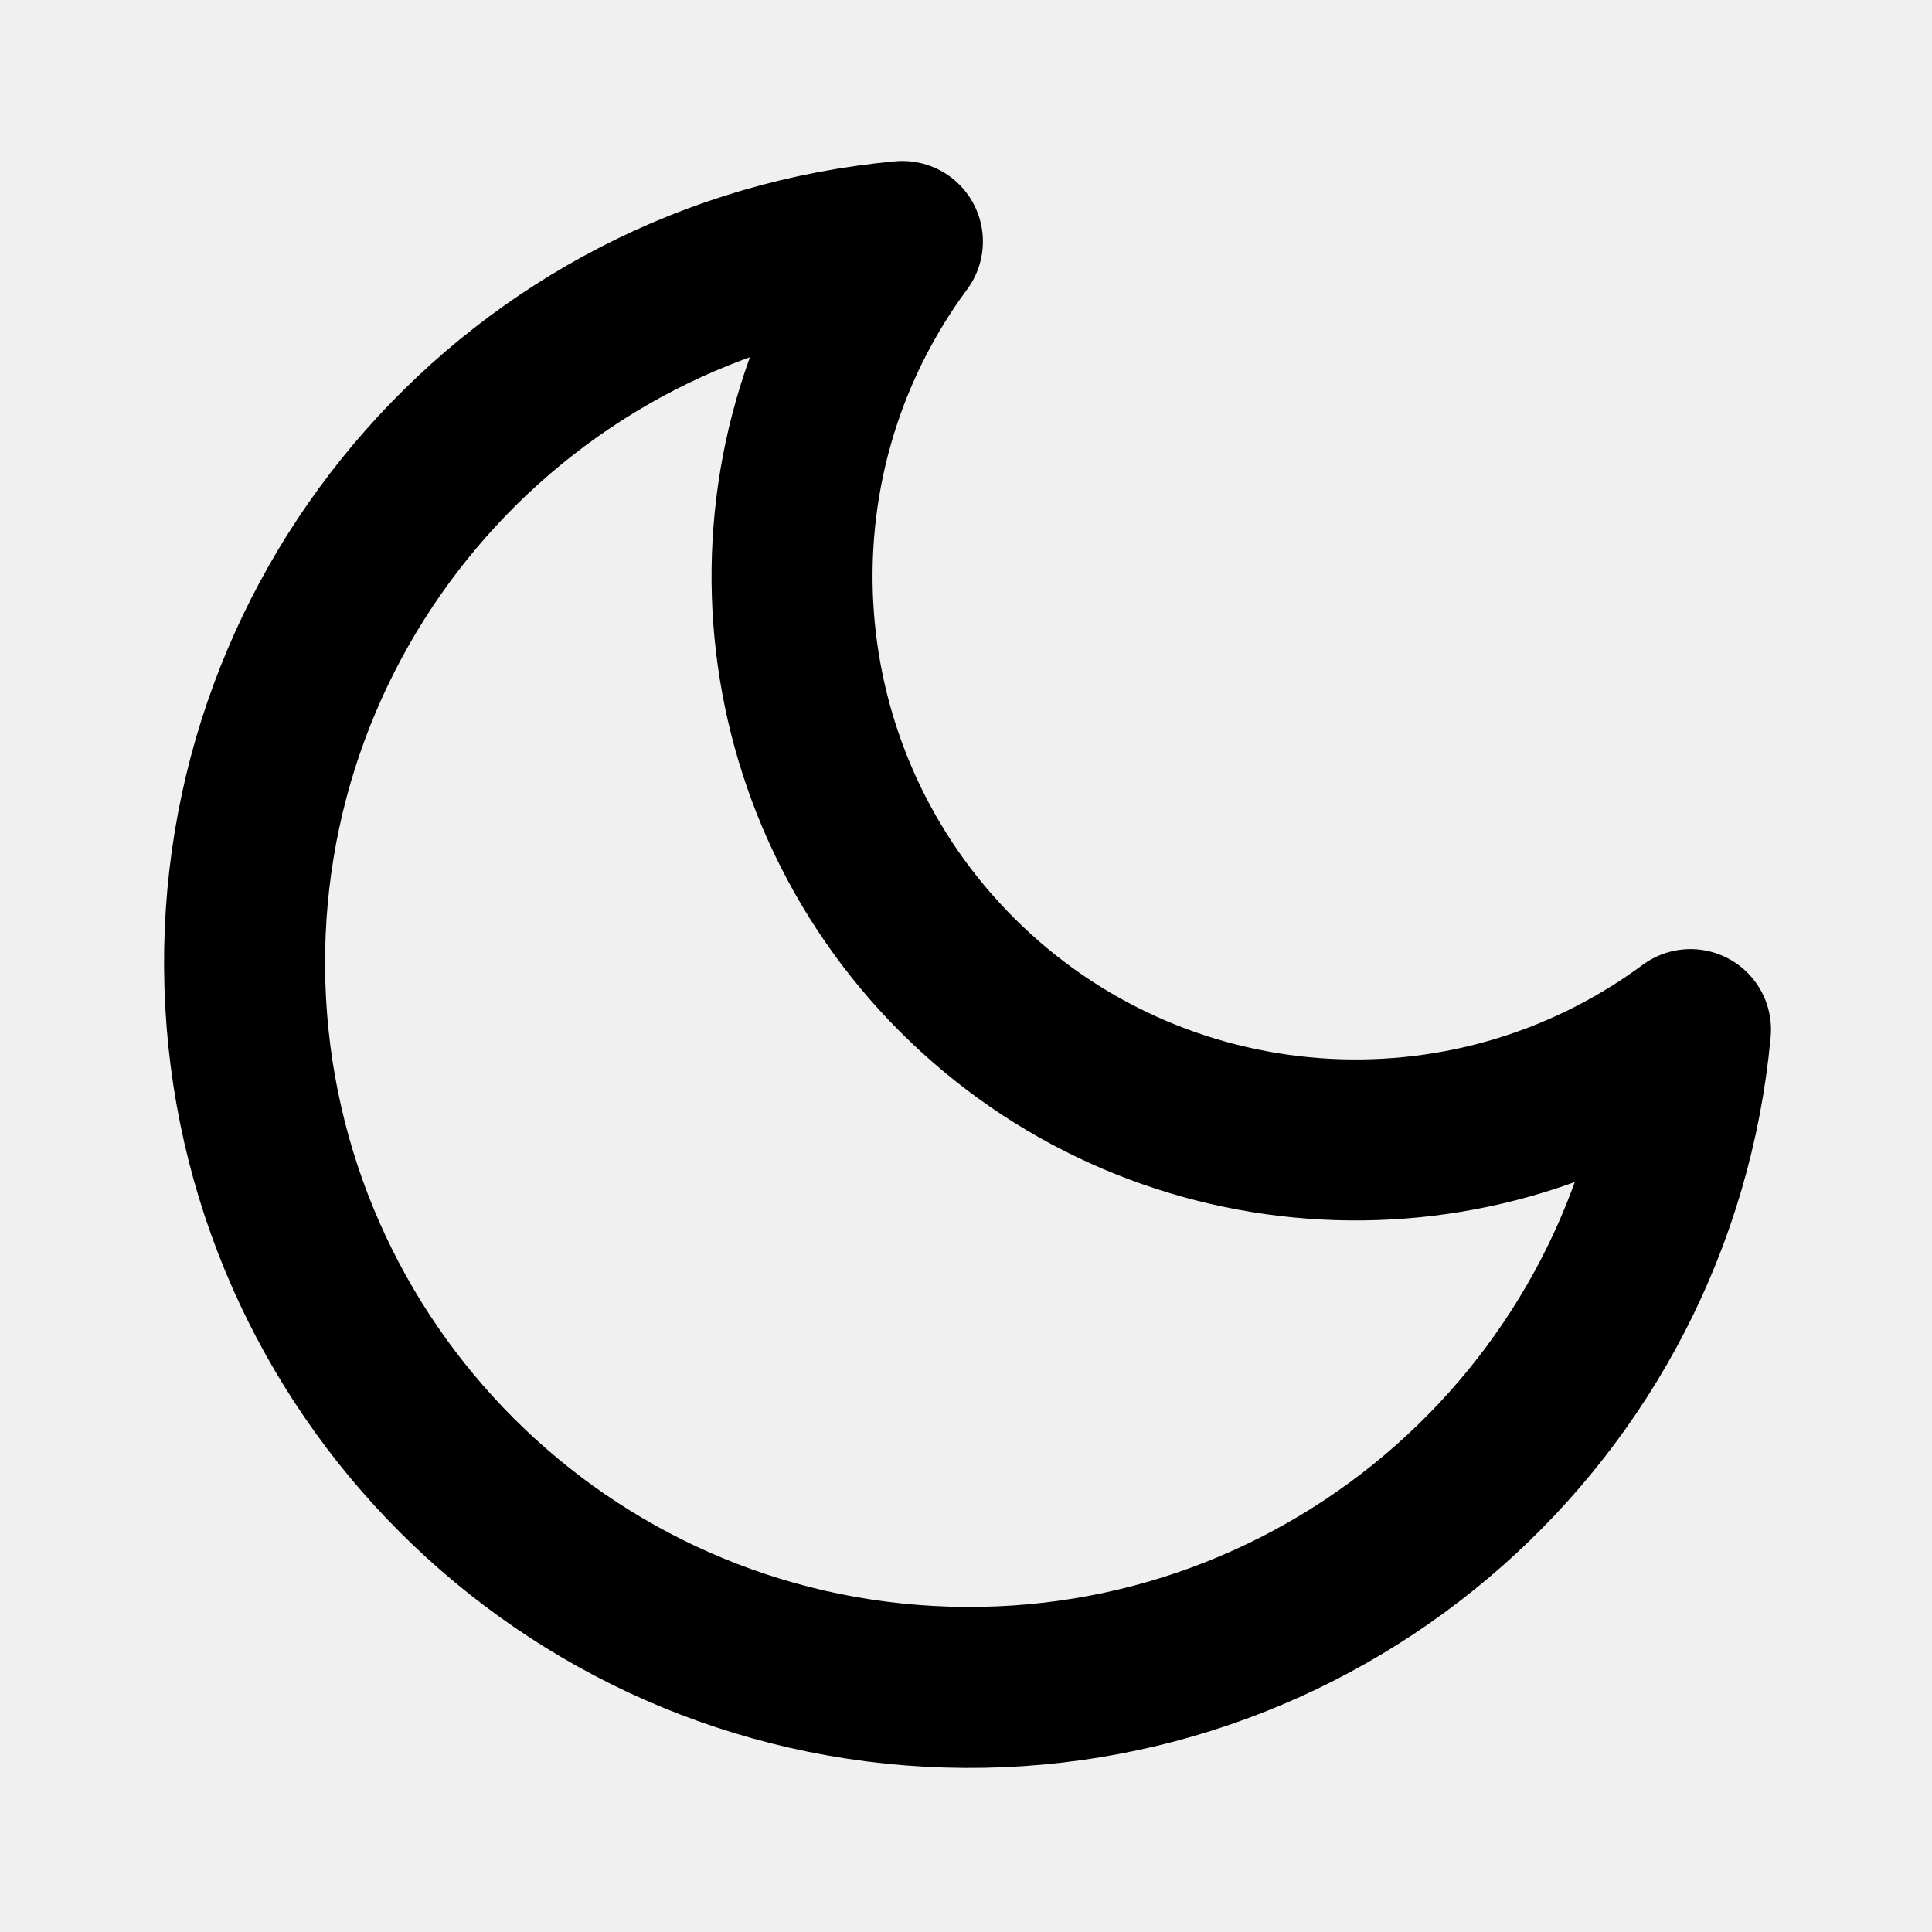
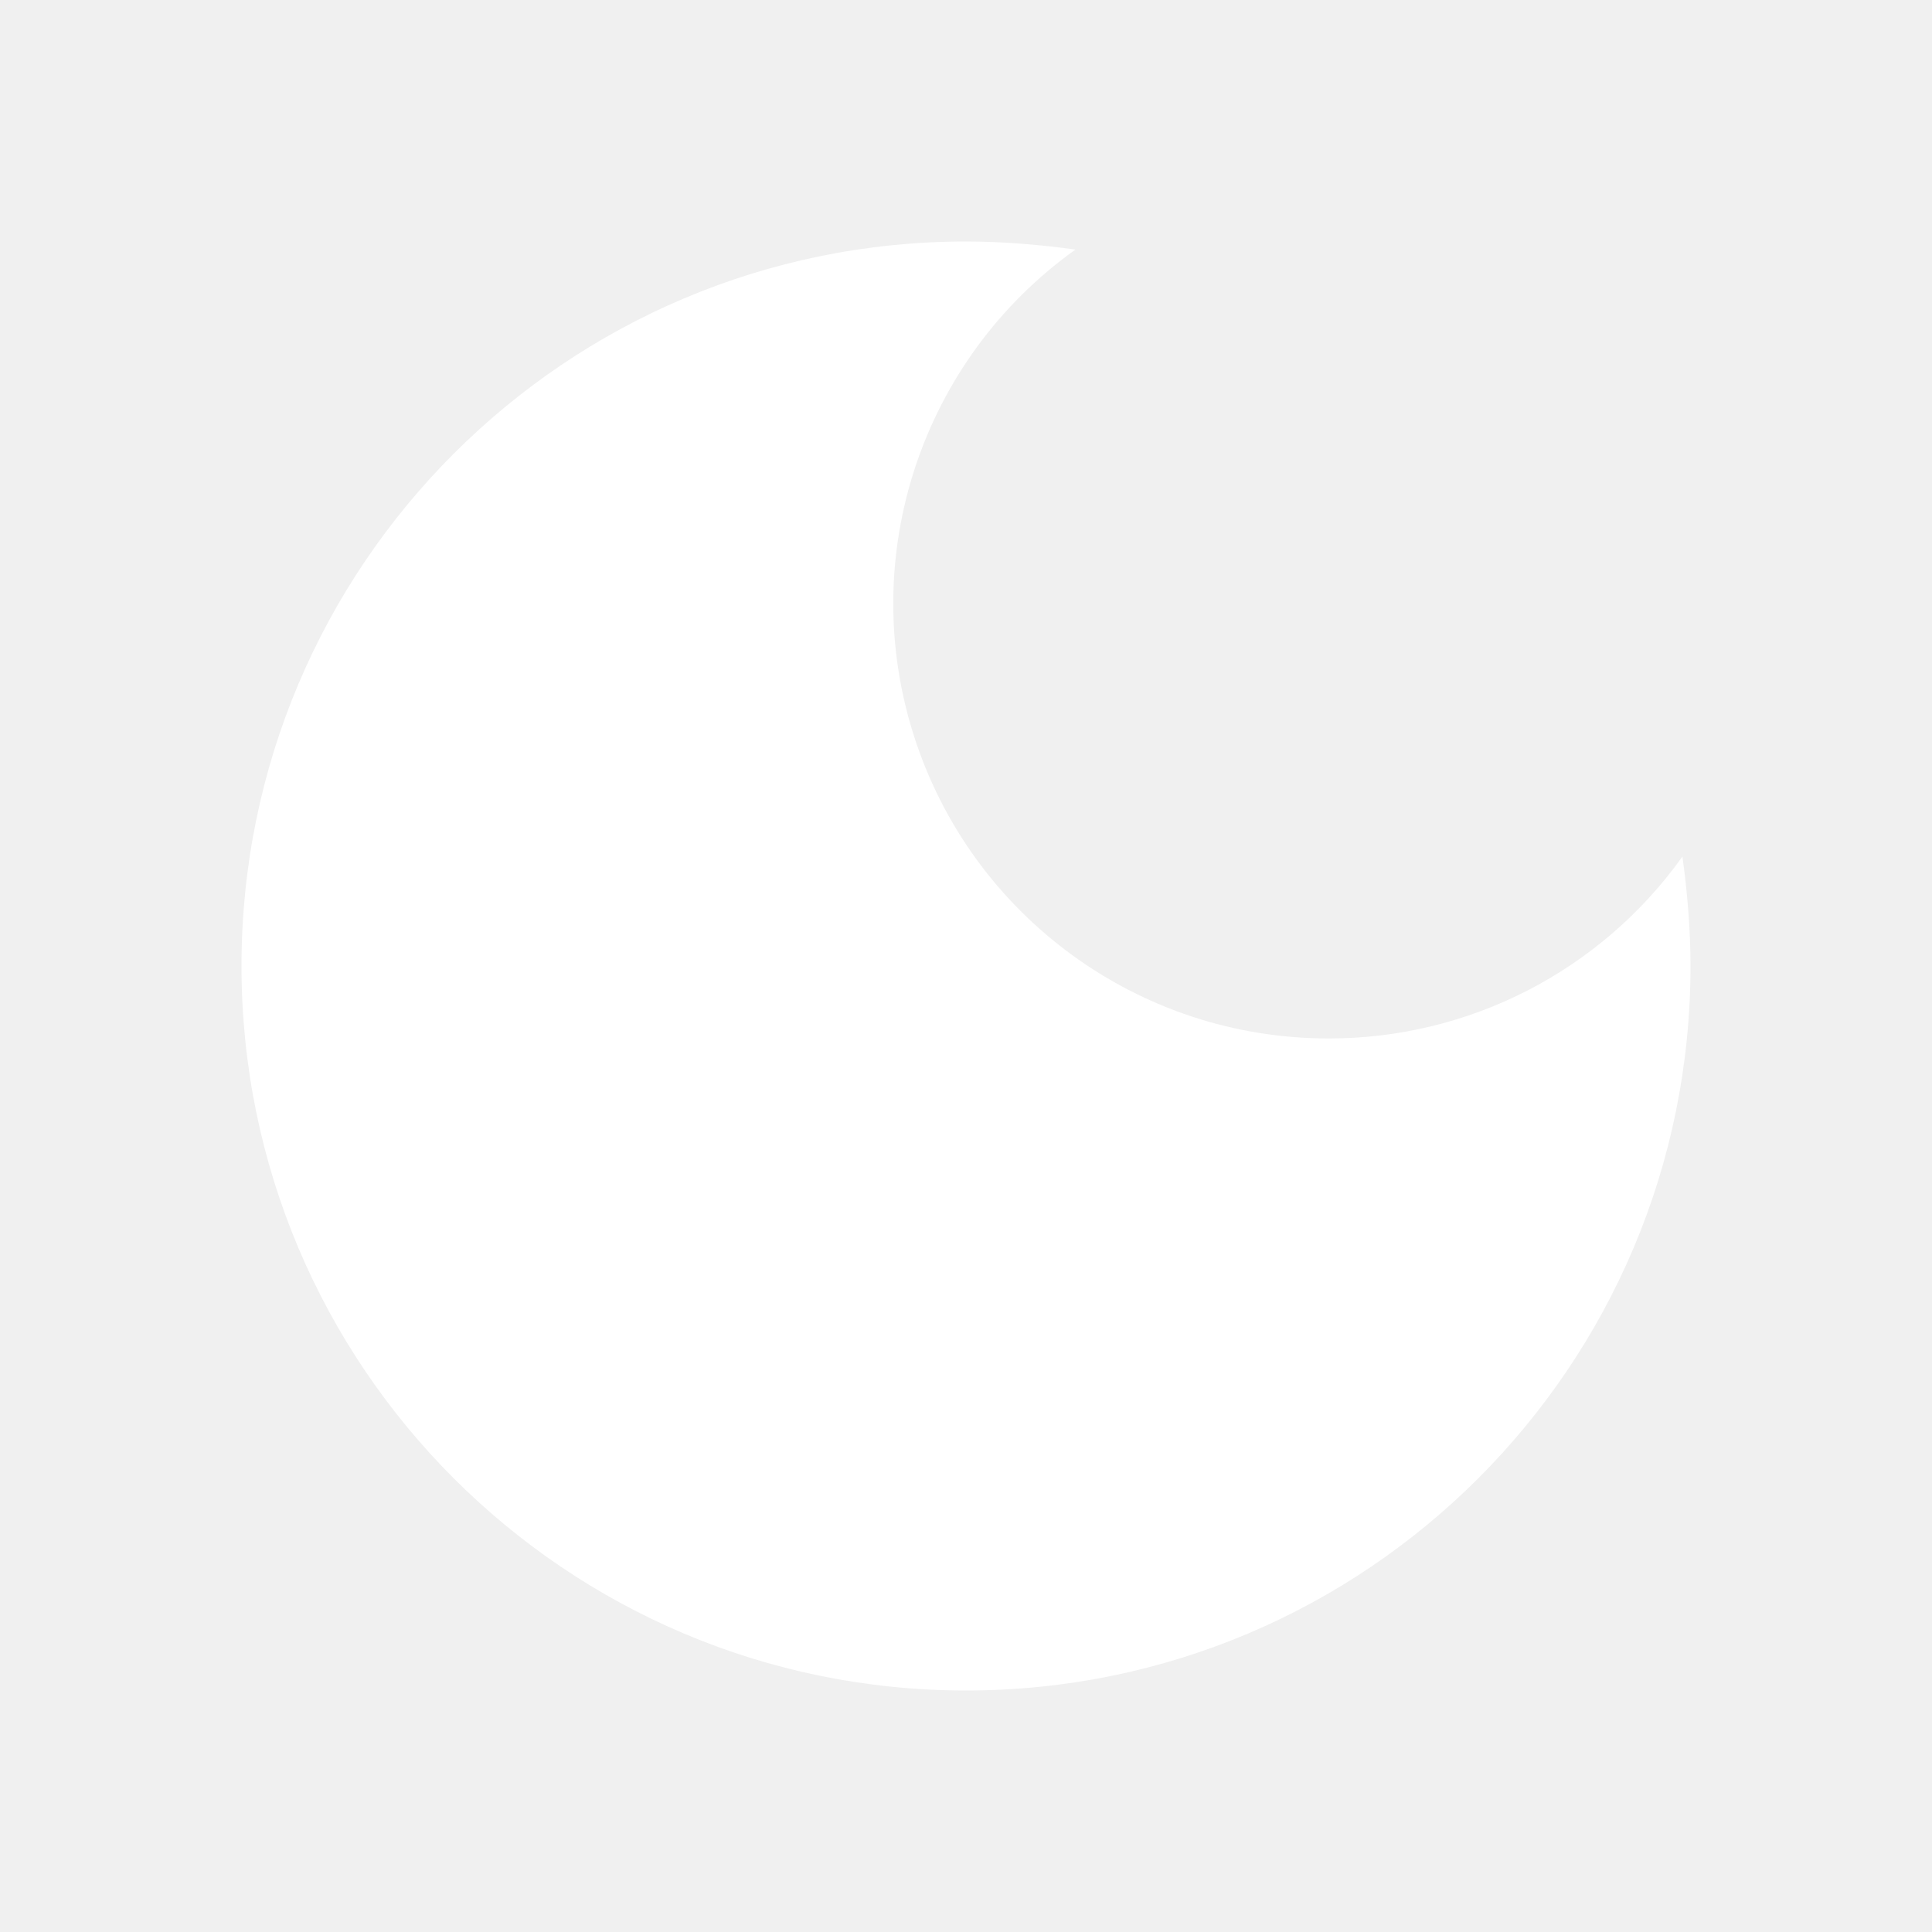
- <svg xmlns="http://www.w3.org/2000/svg" viewBox="0 0 24 24" fill="none" stroke="currentColor" stroke-width="2" stroke-linecap="round" stroke-linejoin="round">
-   <path d="M21 12.79A9 9 0 1 1 11.21 3 7 7 0 0 0 21 12.79z" />
+ <svg xmlns="http://www.w3.org/2000/svg" width="24" height="24" viewBox="0 0 24 24" fill="#FFFFFF">
+   <path d="M12 3a9 9 0 1 0 9 9c0-.46-.04-.92-.1-1.36a5.389 5.389 0 0 1-4.4 2.26 5.403 5.403 0 0 1-3.14-9.8c-.44-.06-.9-.1-1.36-.1z" />
</svg>
